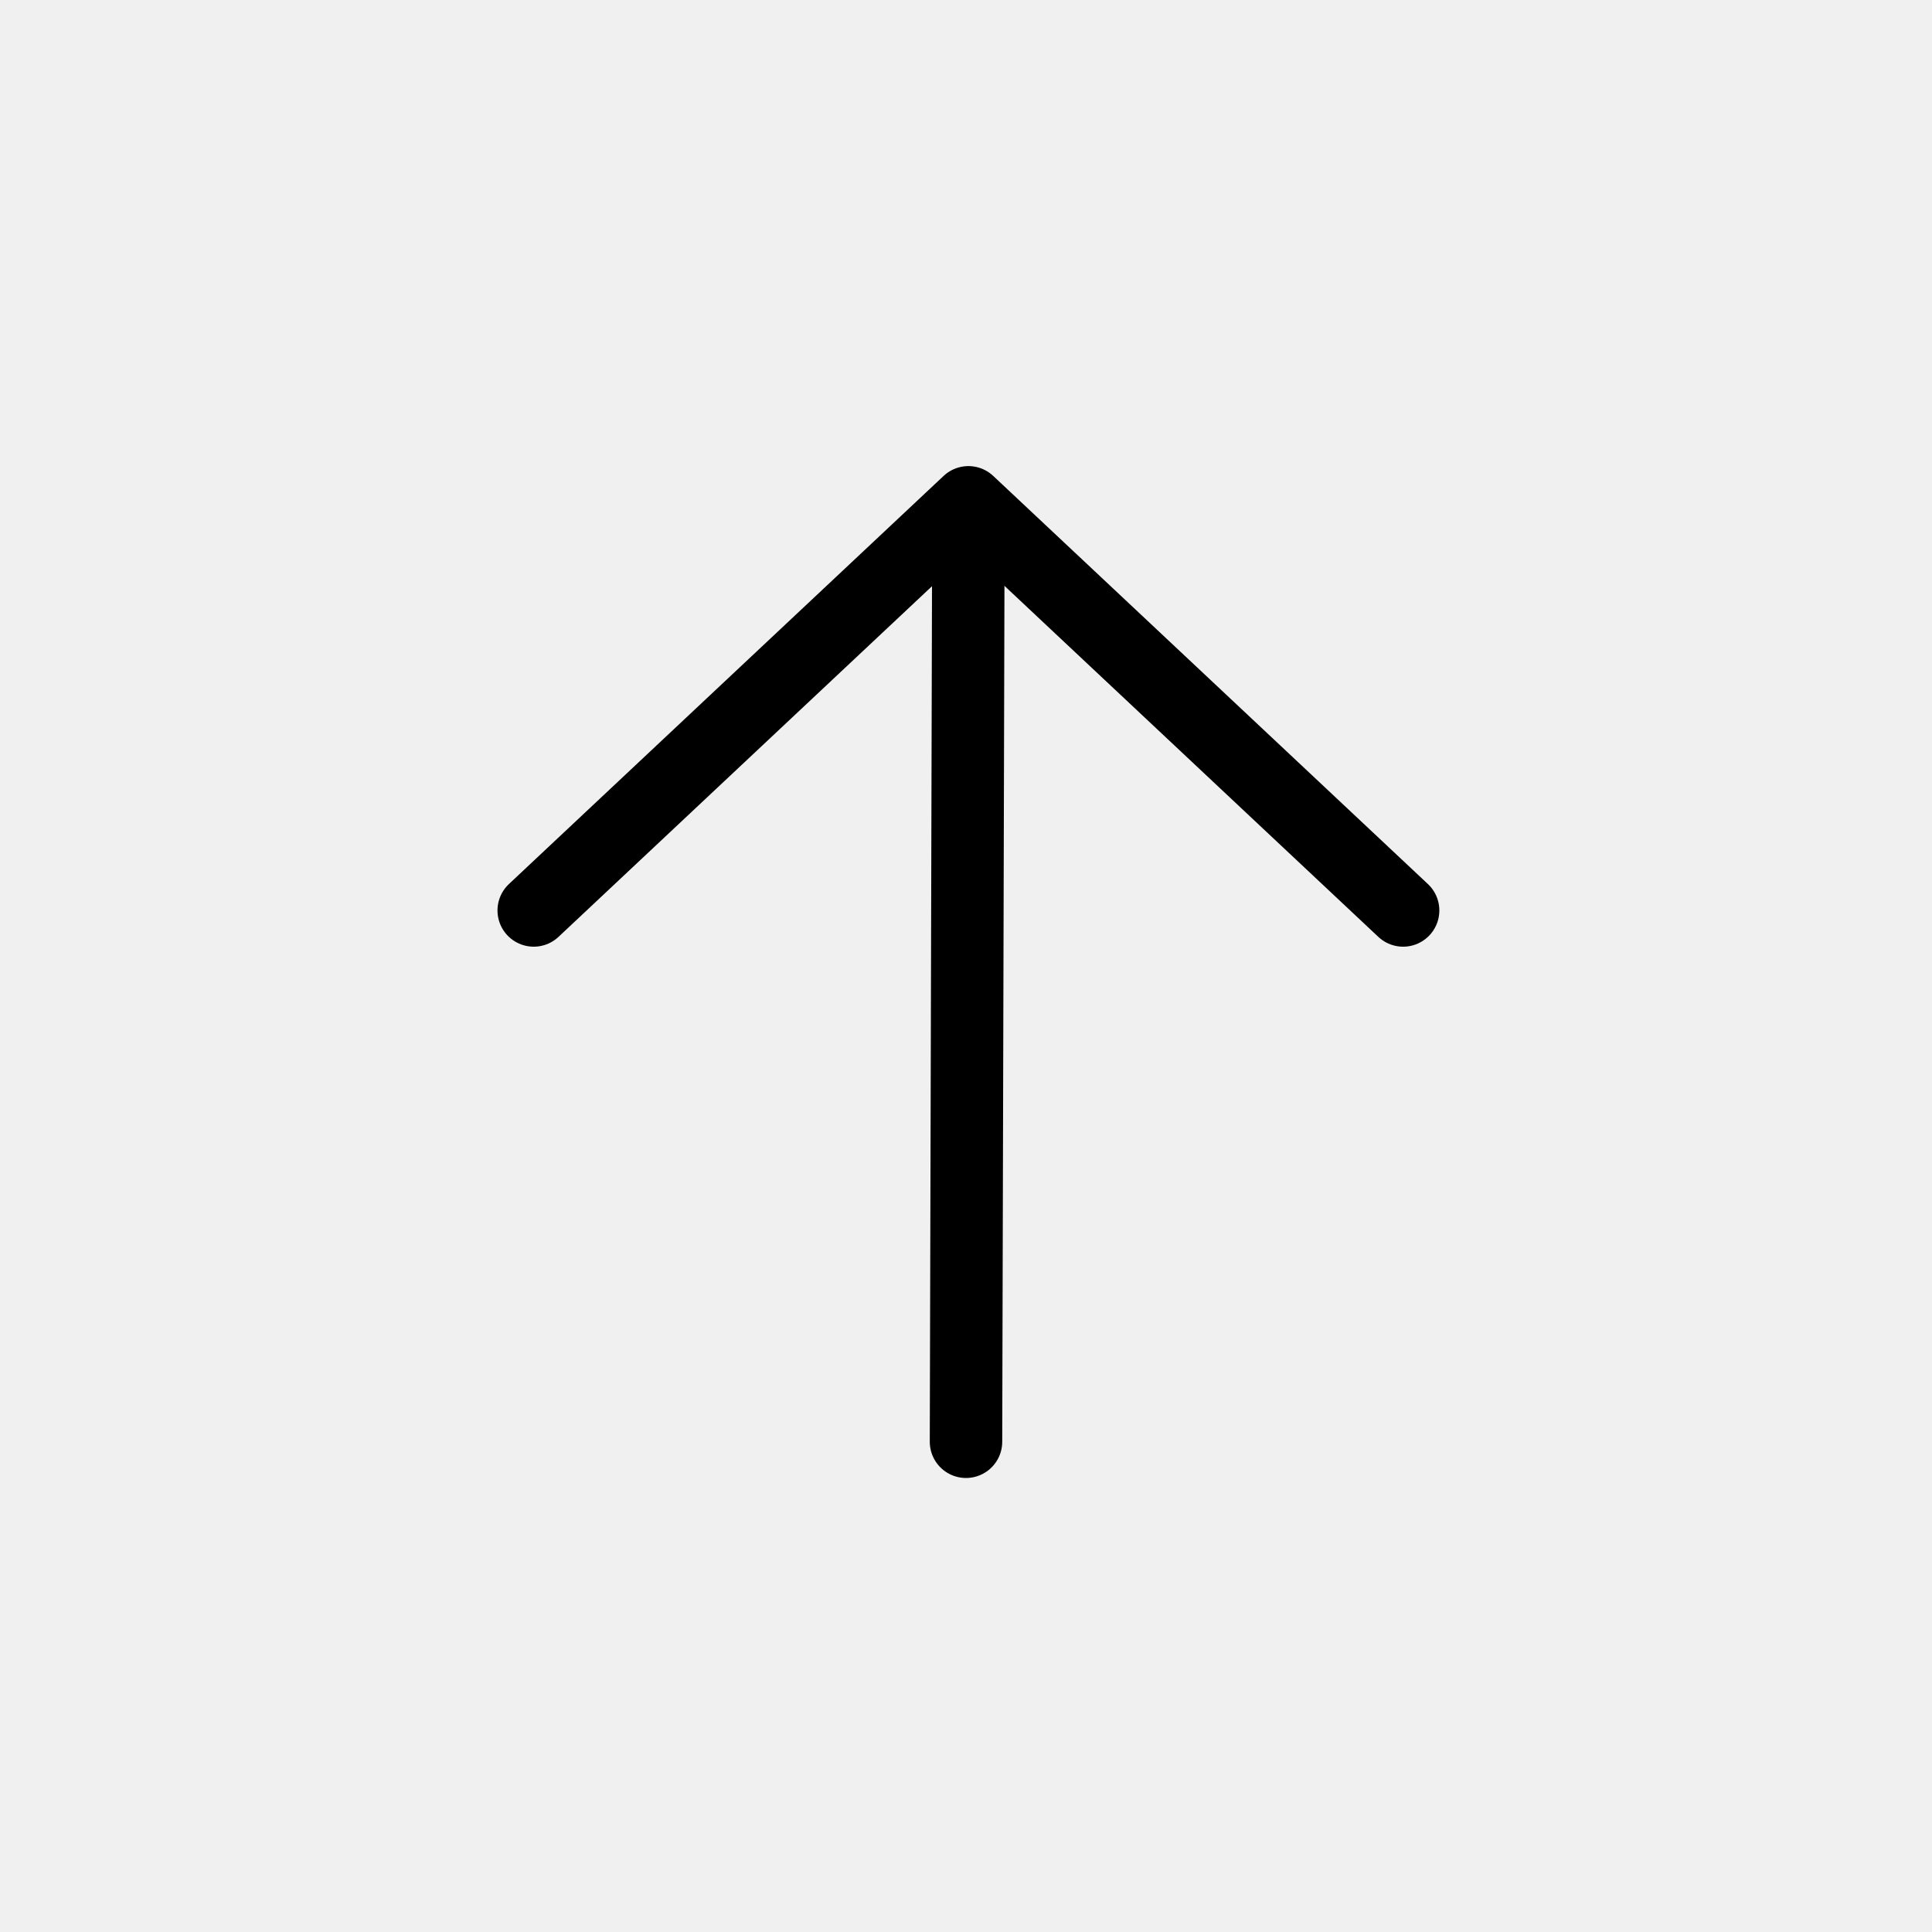
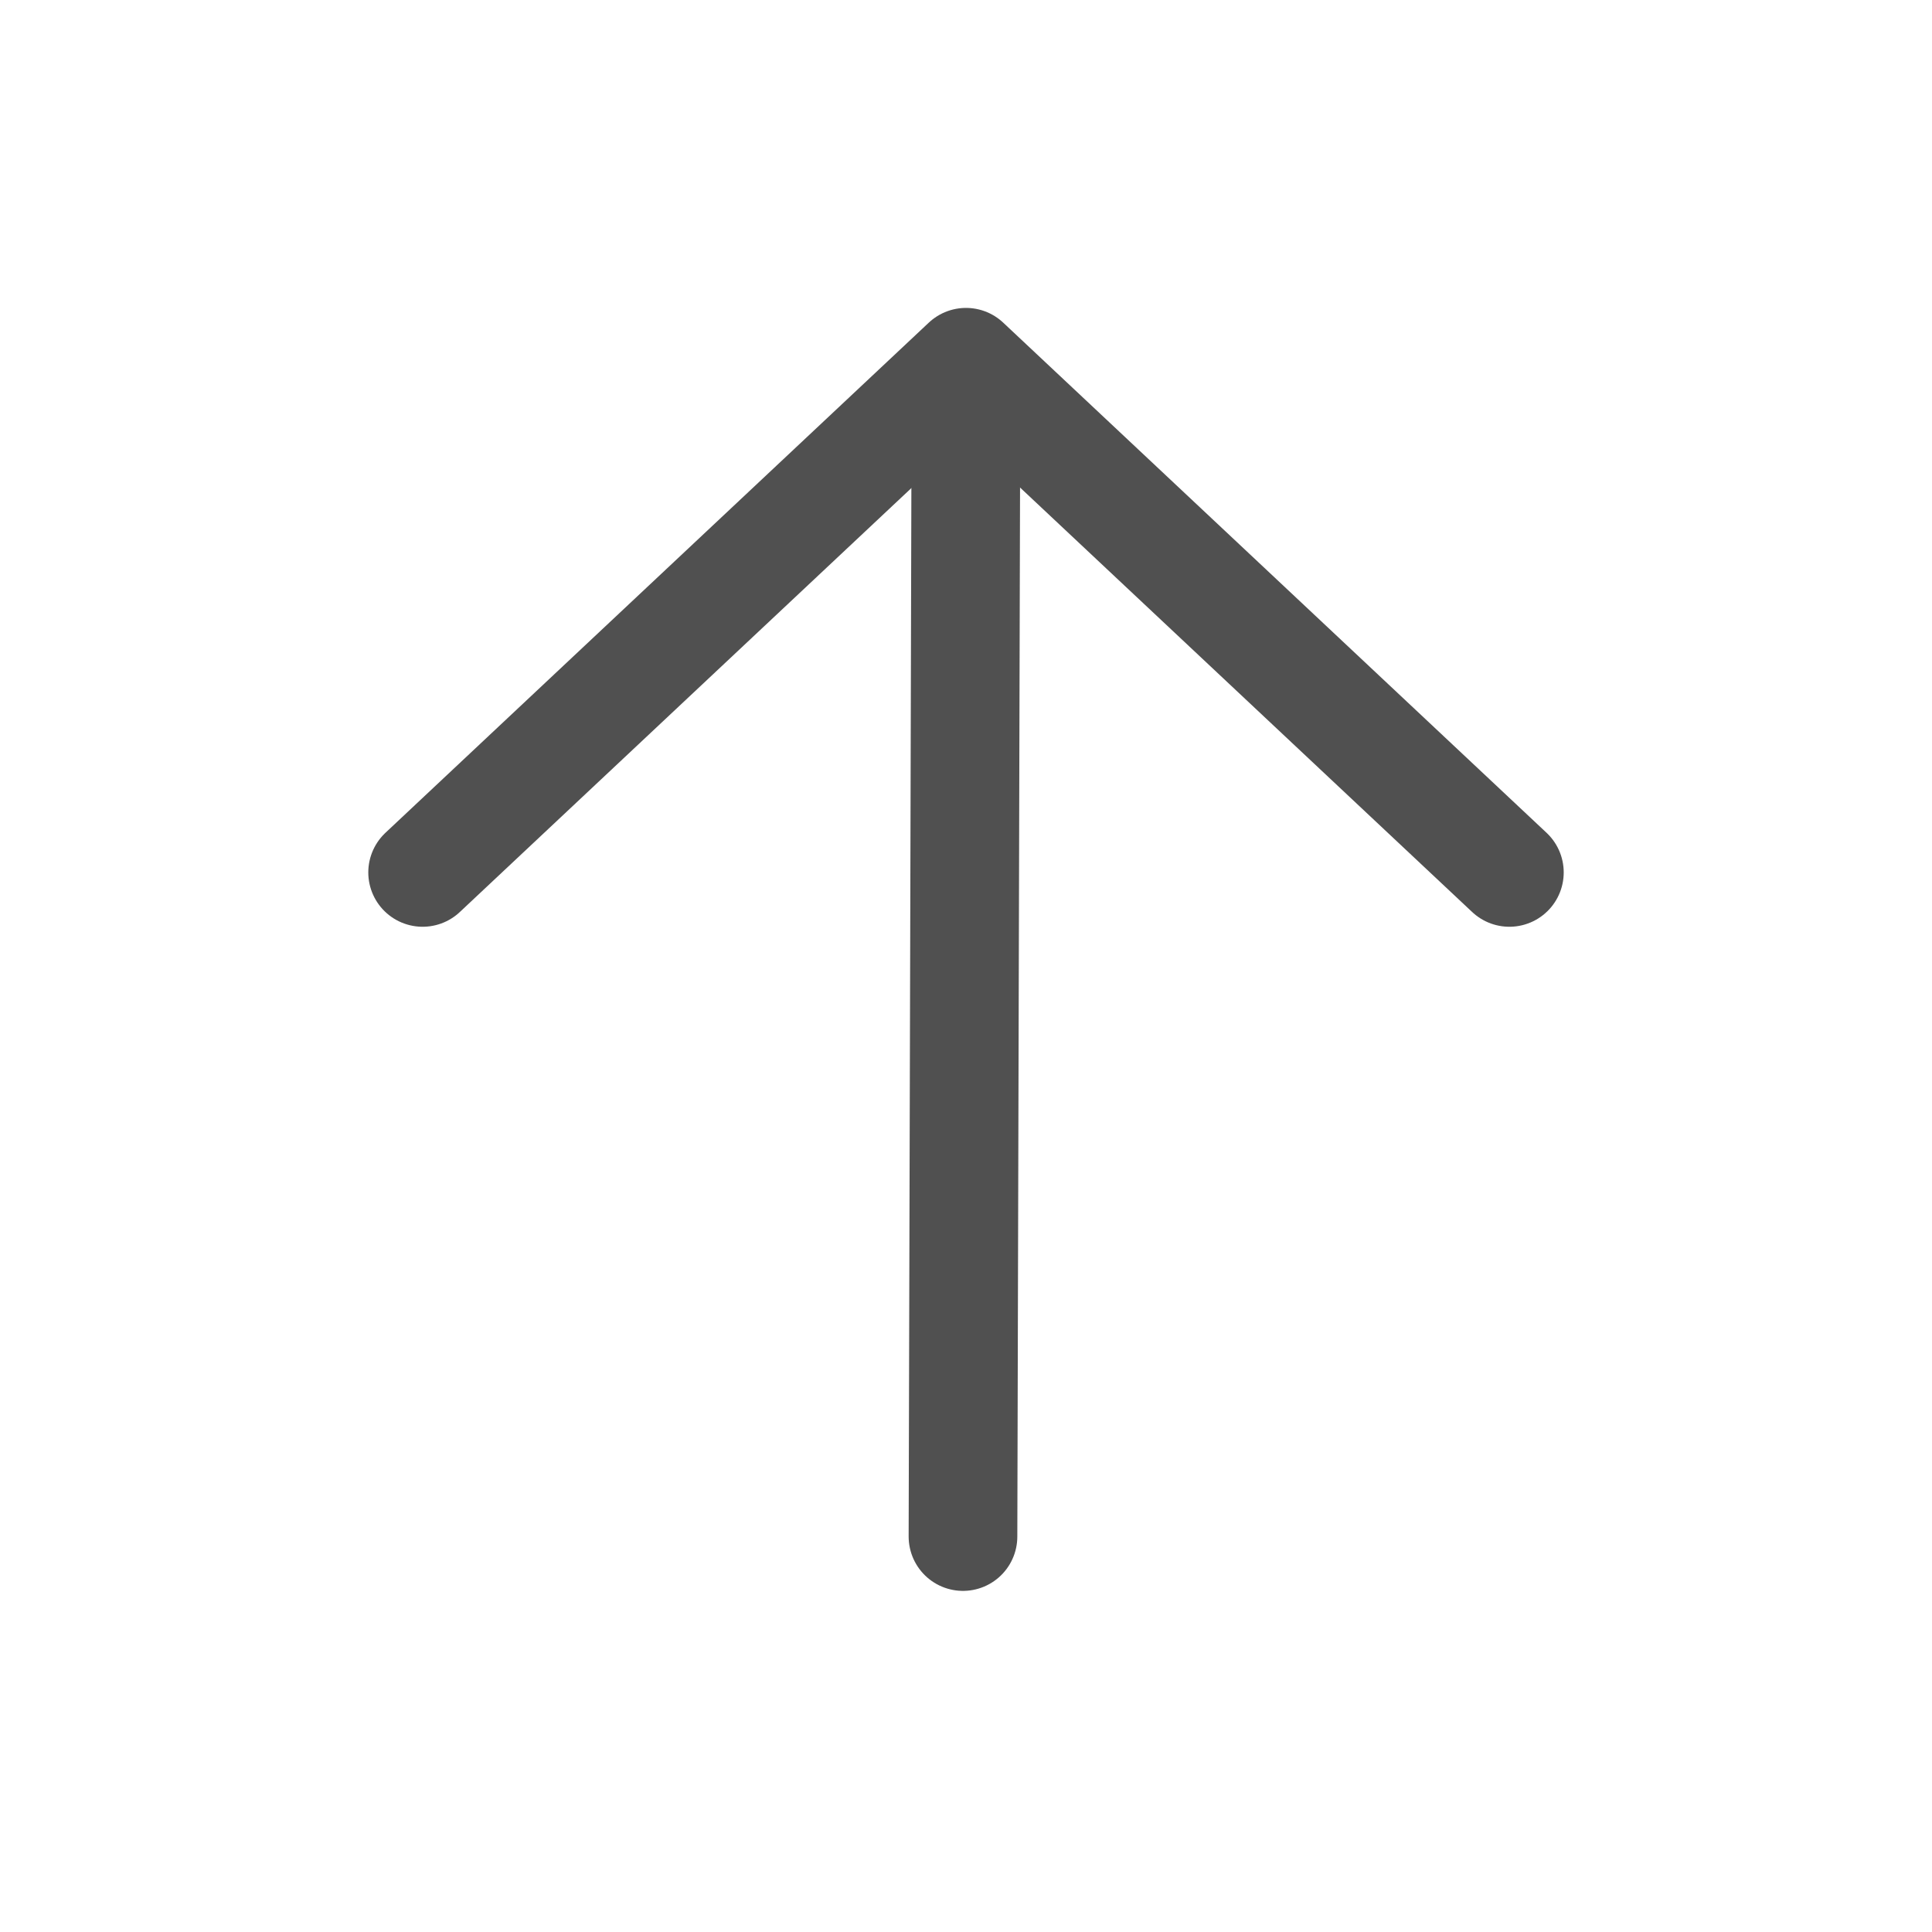
- <svg xmlns="http://www.w3.org/2000/svg" version="1.1" id="Layer_1" x="0px" y="0px" viewBox="0 0 80 80" style="enable-background:new 0 0 80 80;" xml:space="preserve">
-   <style type="text/css">
- 	.st0{fill:none;stroke:#000000;stroke-width:3;stroke-linecap:round;stroke-linejoin:round;}
- </style>
-   <polyline class="st0" points="22.1,37.7 40.1,20.8 58.1,37.7 " />
-   <line class="st0" x1="40" y1="59.7" x2="40.1" y2="21.3" />
+ <svg xmlns="http://www.w3.org/2000/svg" width="32" height="32" viewBox="0 0 32 32" fill="none">
+   <rect width="32" height="32" fill="white" />
+   <path d="M7 14.45L16 6L25 14.45" stroke="#505050" stroke-width="1.8" stroke-linecap="round" stroke-linejoin="round" />
+   <path d="M15.95 25.45L16 6.25" stroke="#505050" stroke-width="1.8" stroke-linecap="round" stroke-linejoin="round" />
</svg>
